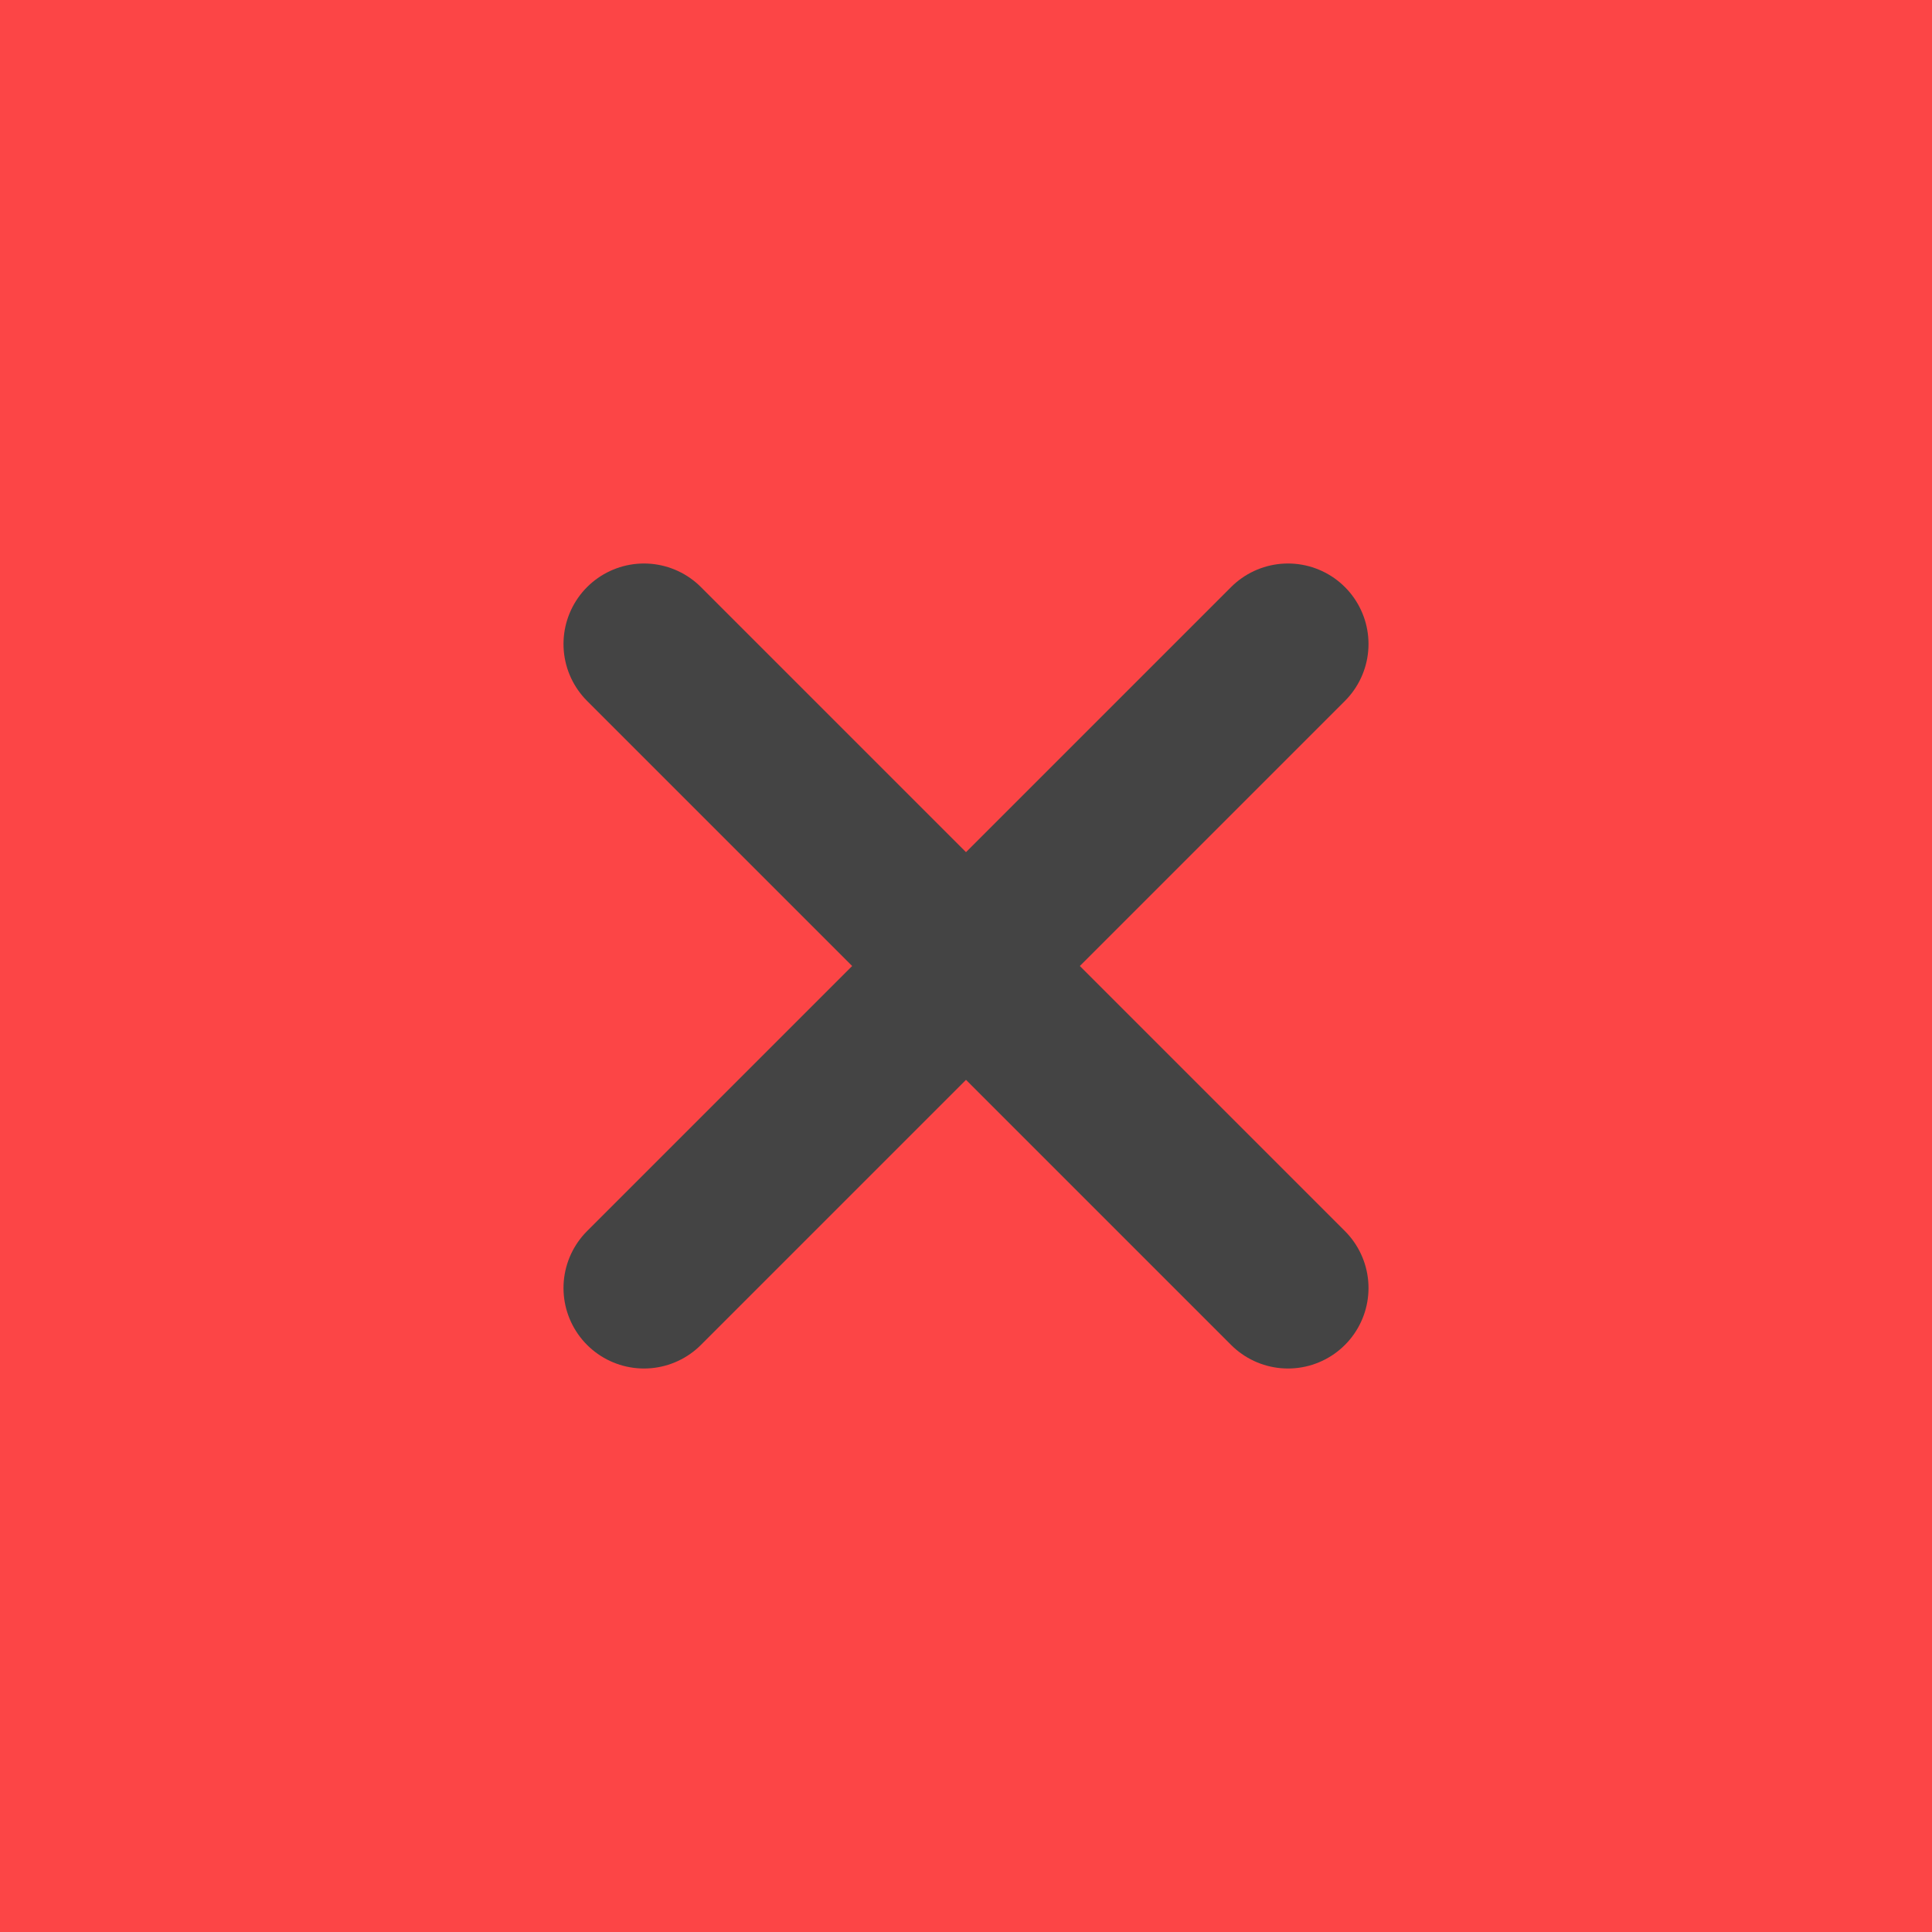
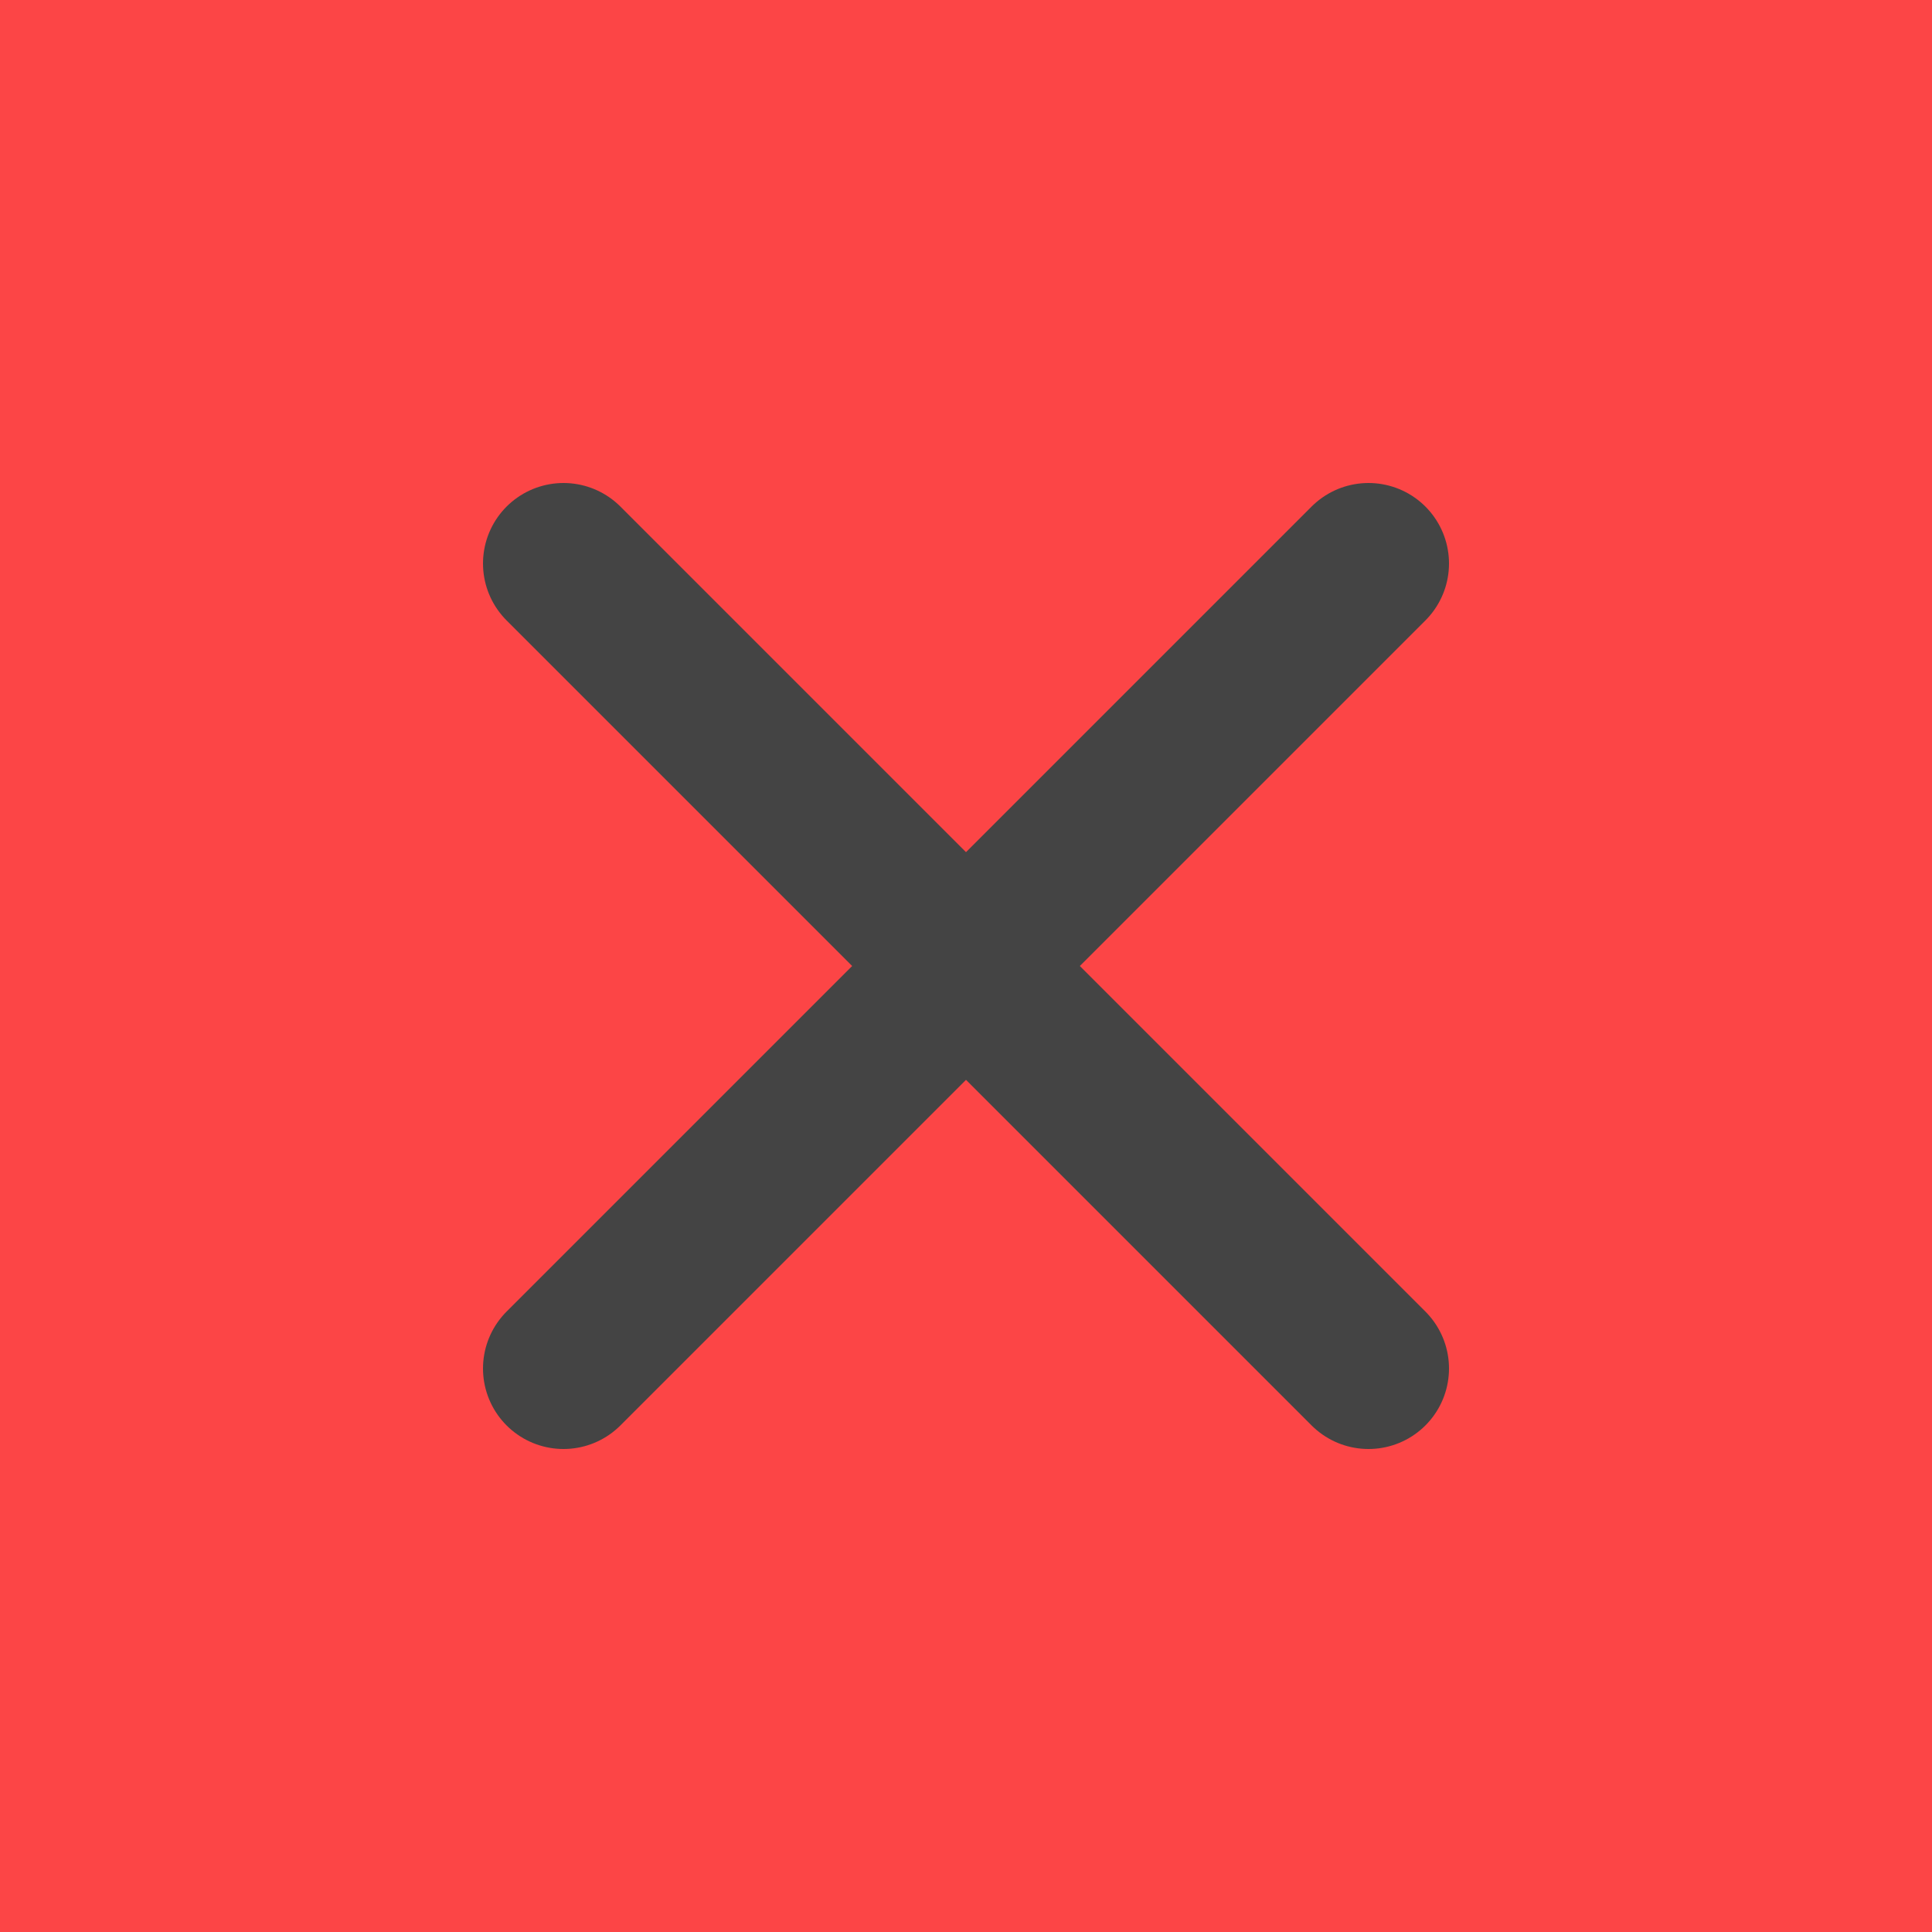
<svg xmlns="http://www.w3.org/2000/svg" class="icon" viewBox="0 0 24 24" width="24" height="24" fill="none">
  <rect width="24" height="24" fill="#FC4546" />
-   <path d="M16 8L8 16M8 8l8 8" stroke="#444" stroke-width="2" stroke-linecap="round" stroke-linejoin="round" />
+   <path d="M17 7L7 17M7 7l10 10" stroke="#444" stroke-width="2" stroke-linecap="round" stroke-linejoin="round" />
</svg>
